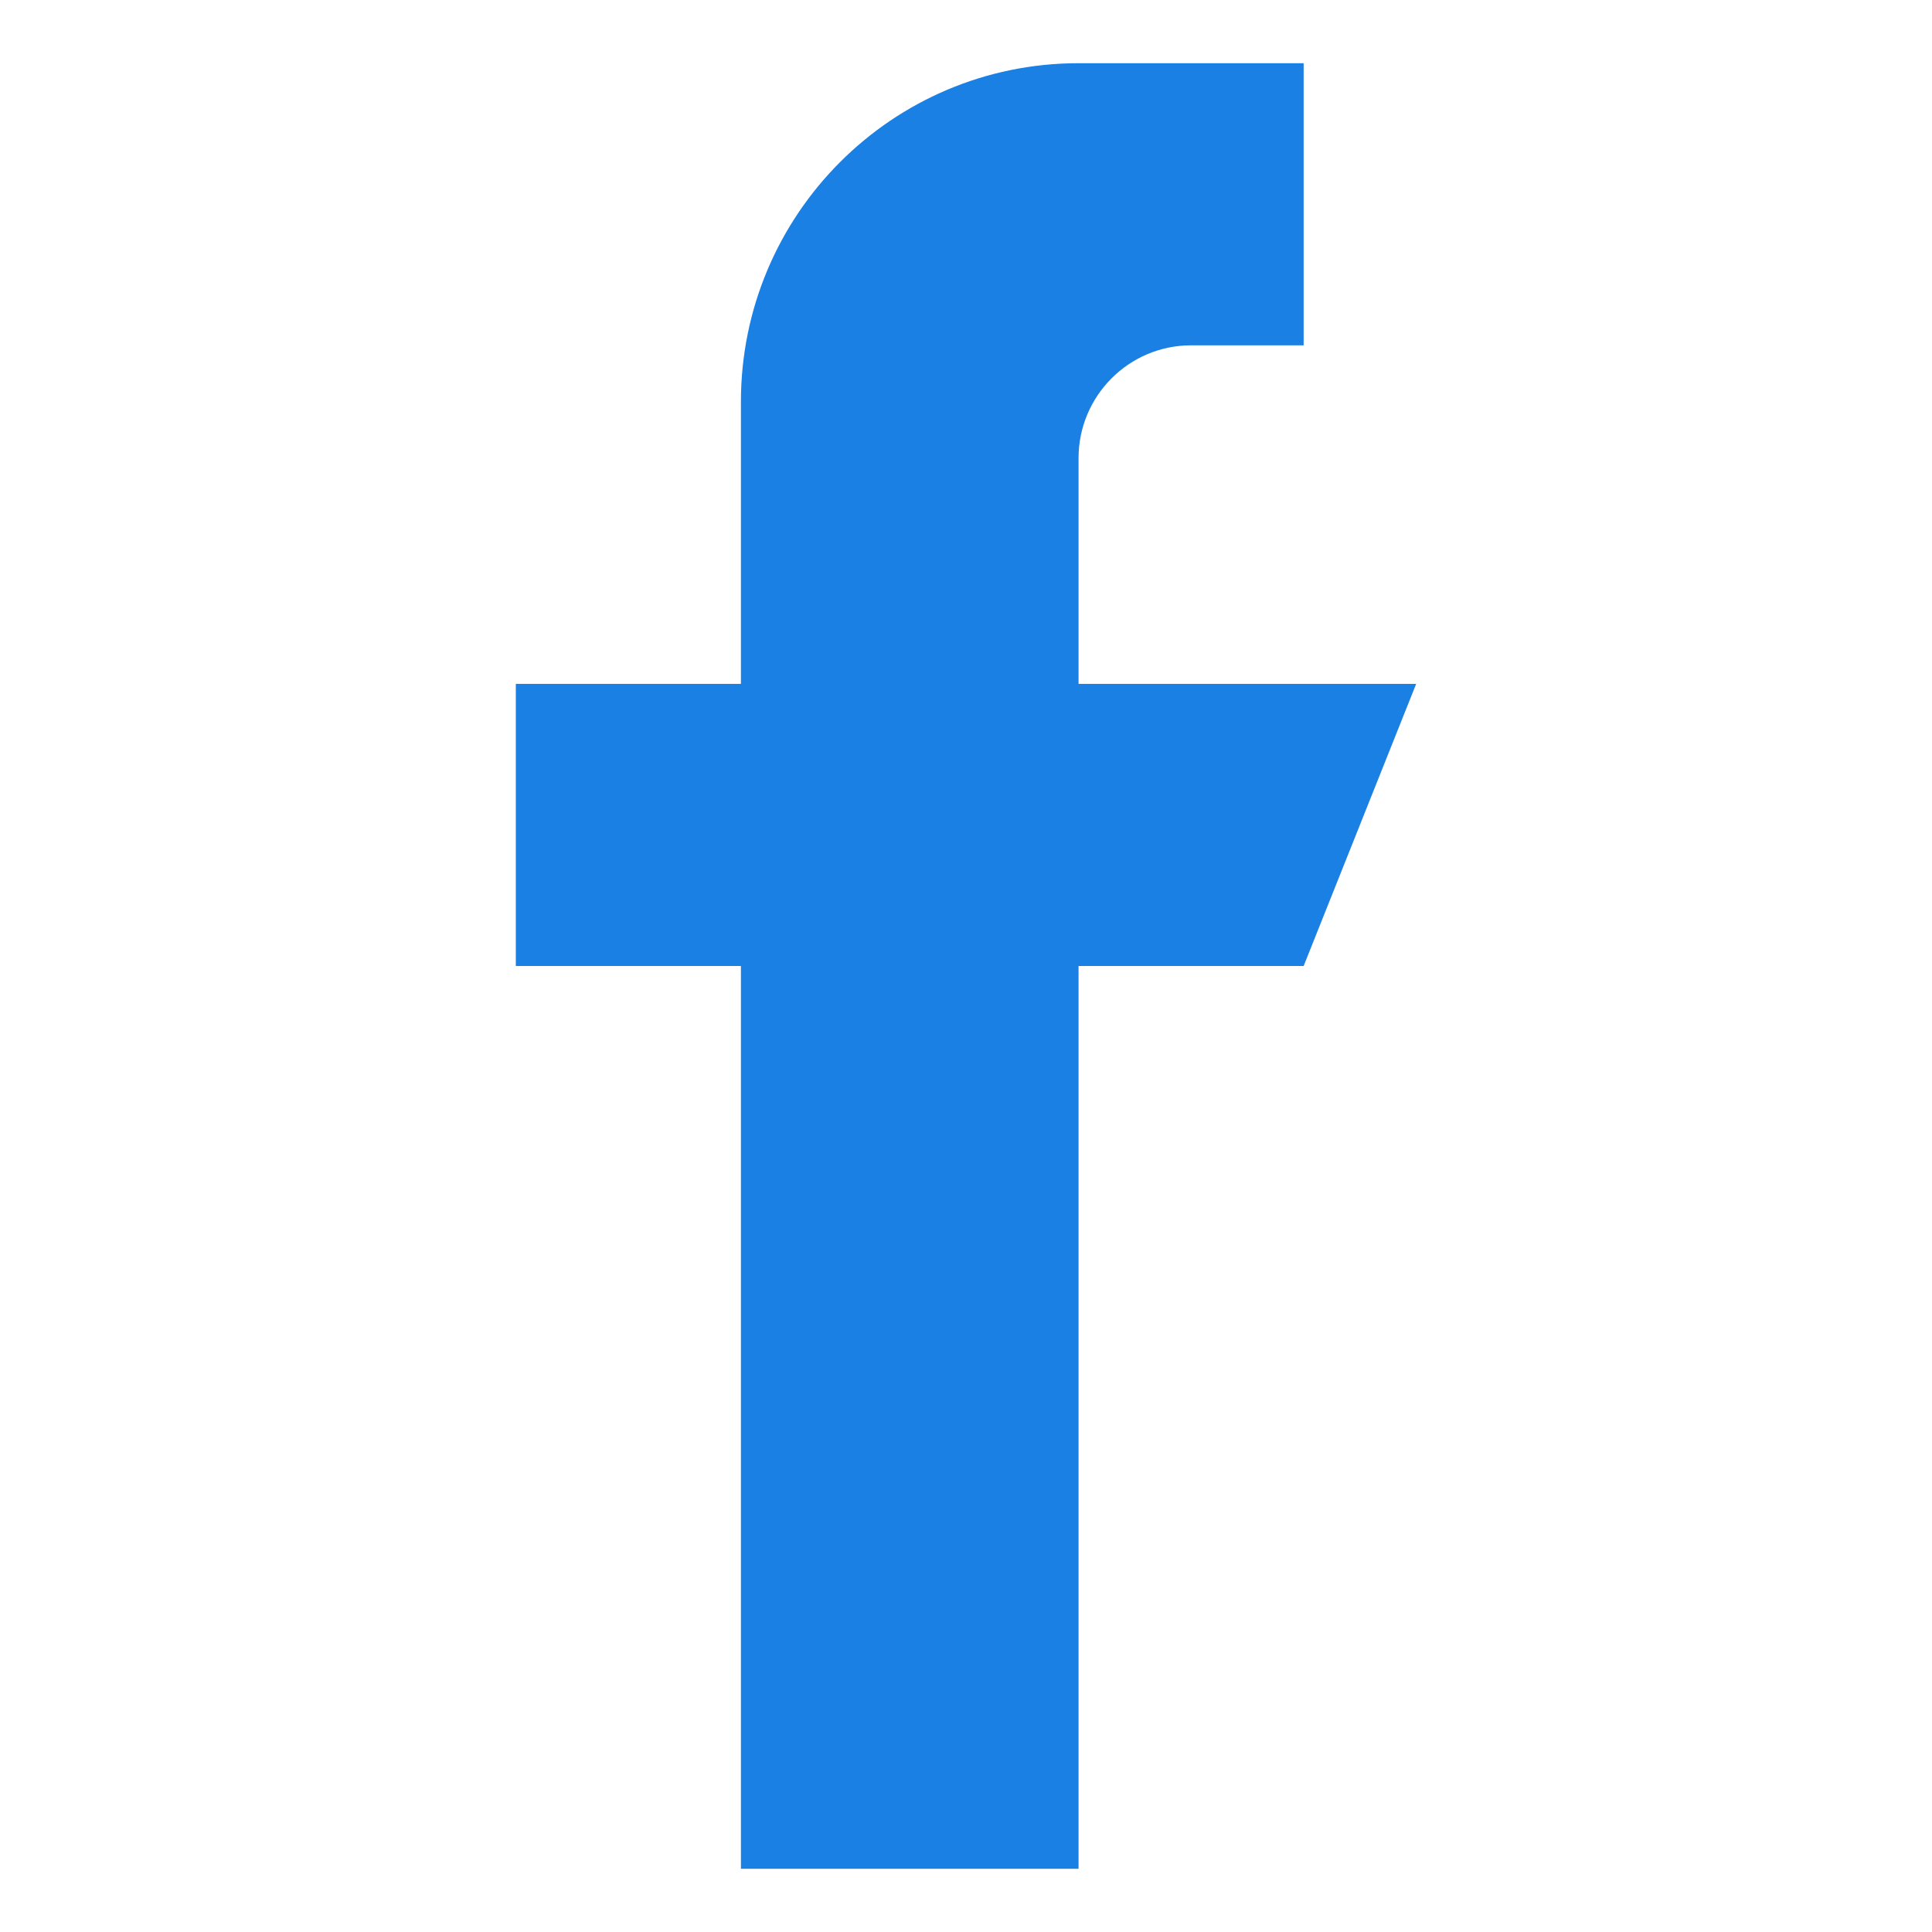
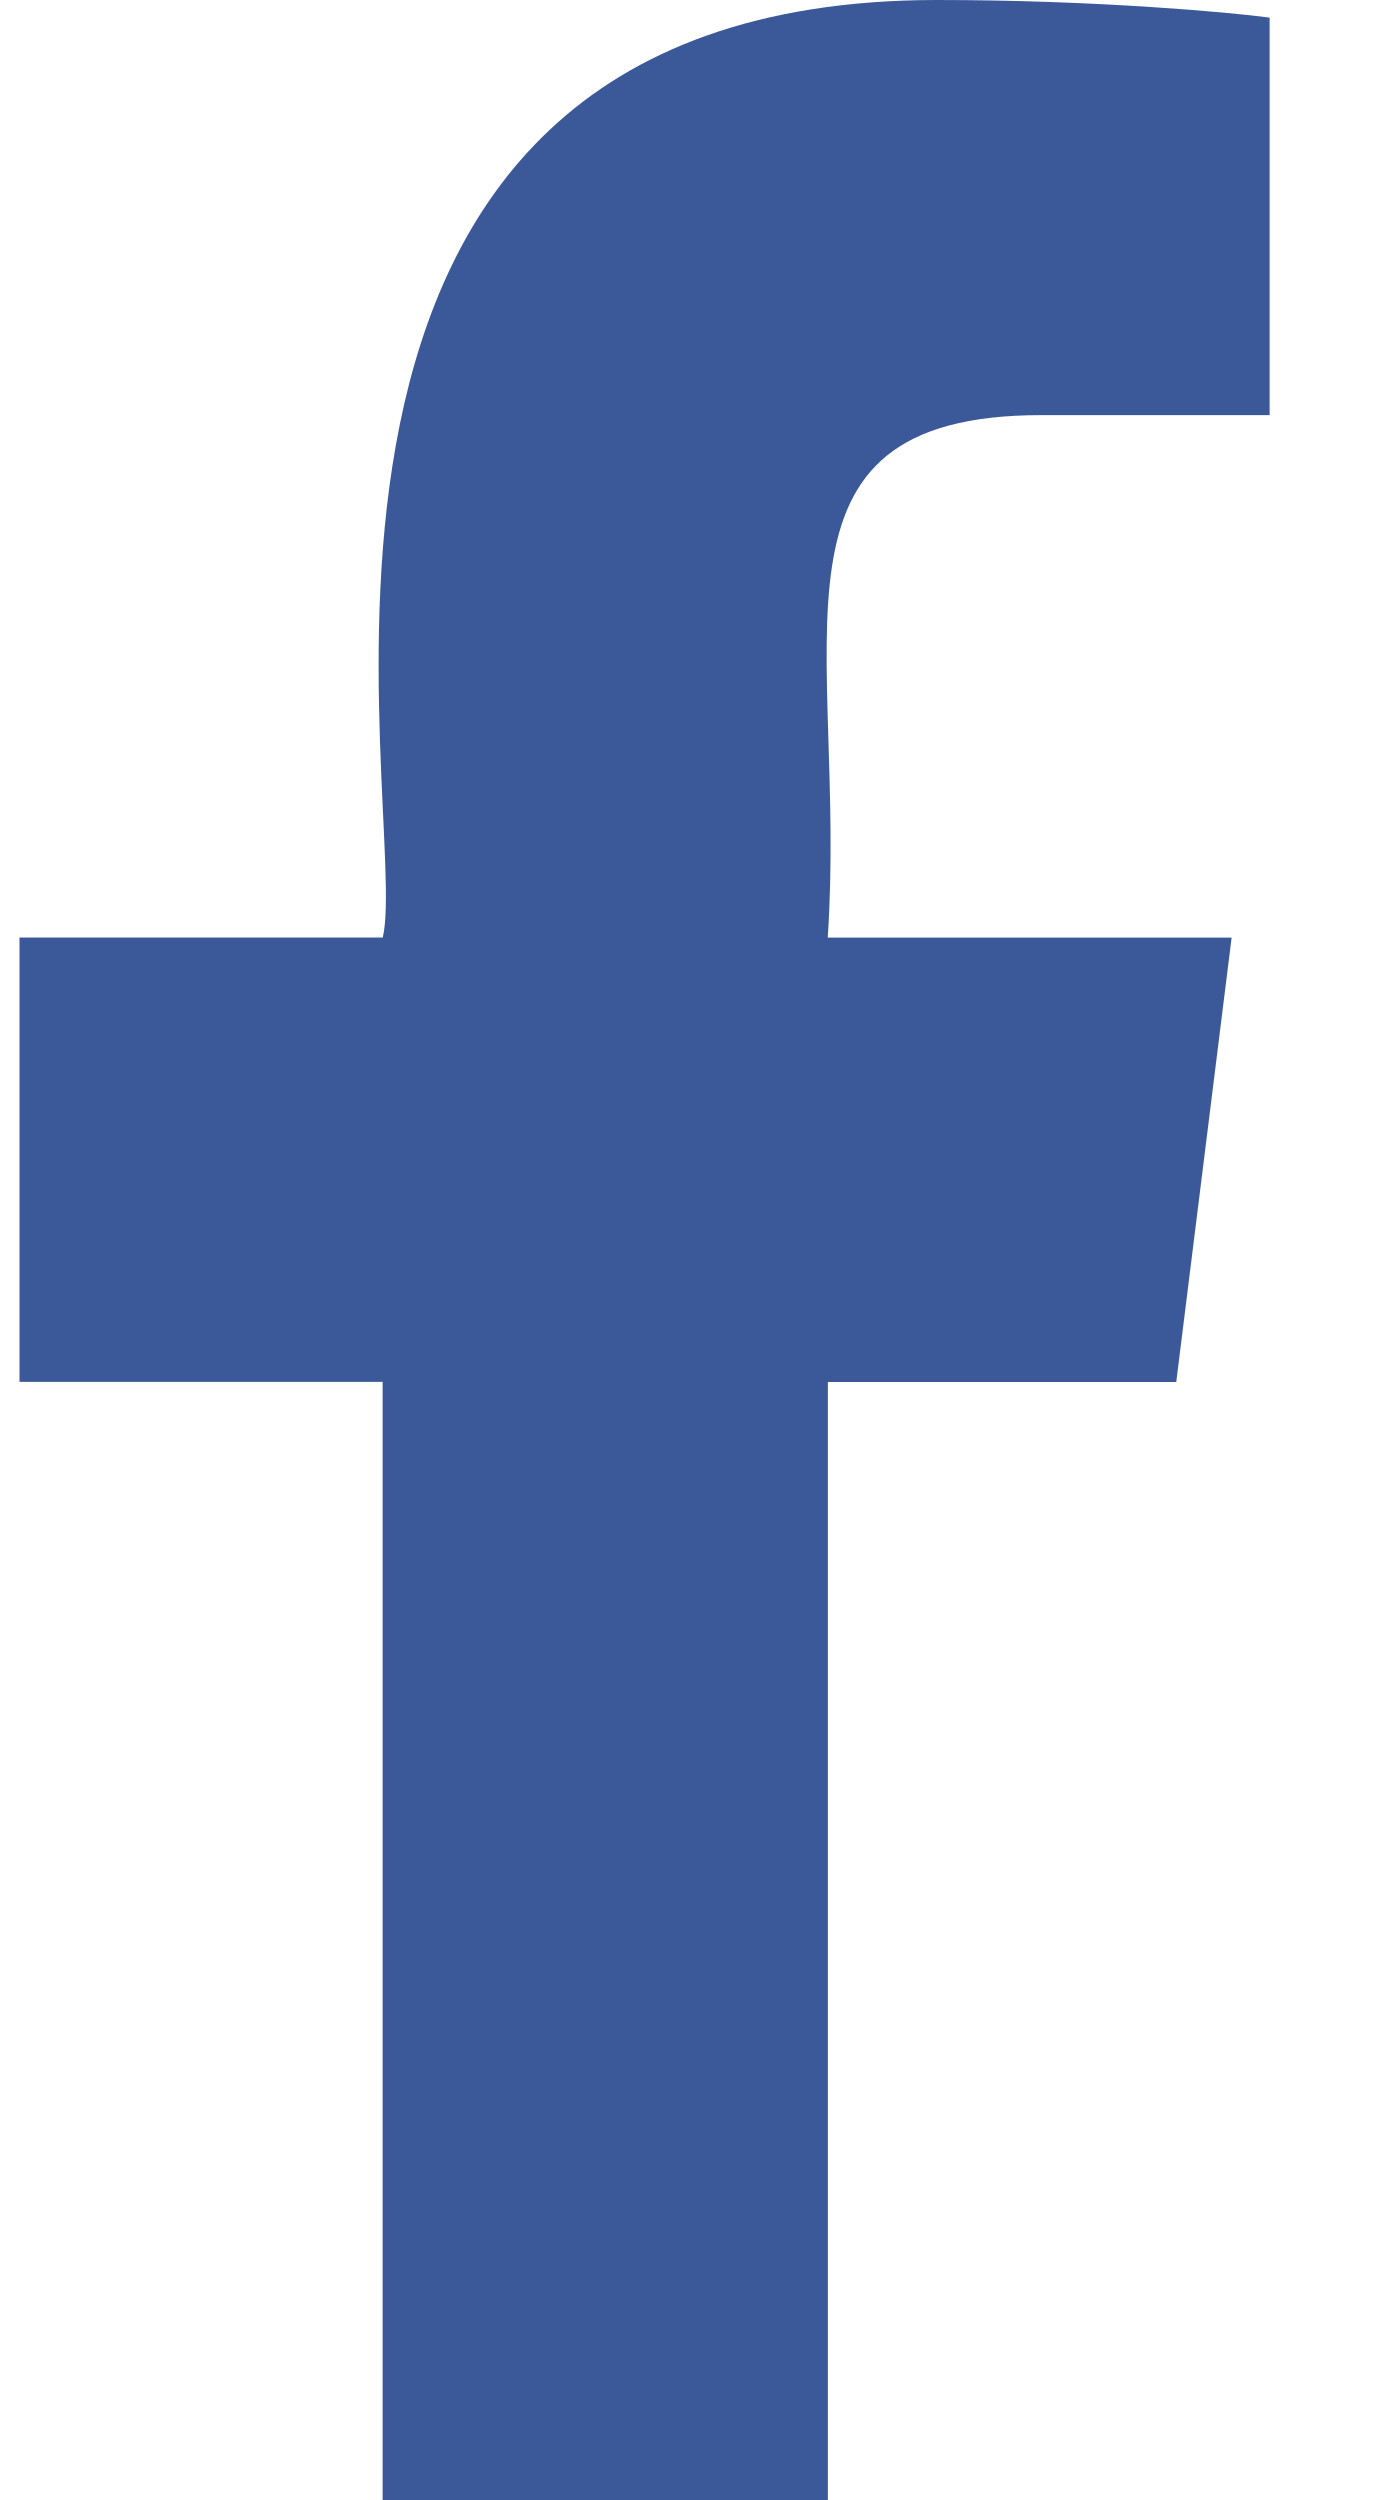
- <svg xmlns="http://www.w3.org/2000/svg" height="512px" style="enable-background:new 0 0 512 512;" version="1.1" viewBox="0 0 512 512" width="512px" xml:space="preserve">
-   <g id="_x38_0-facebook">
-     <g>
-       <g>
-         <path d="M375.301,181.236h-89.475v-59.813c0-16.51,13.359-29.908,29.828-29.908h29.824V16.75h-59.652     c-49.42,0-89.475,40.162-89.475,89.718v74.768h-59.654V256h59.654v239.25h89.475V256h59.652L375.301,181.236z M375.301,181.236" style="fill:#1B80E4;" />
-       </g>
-     </g>
-   </g>
-   <g id="Layer_1" />
+ <svg xmlns="http://www.w3.org/2000/svg" width="11" height="20" viewBox="0 0 11 20" fill="none">
+   <path d="M8.331 3.321H10.157V0.141C9.842 0.098 8.758 0 7.497 0C1.72 0 3.292 6.542 3.062 7.5H0.156V11.055H3.061V20H6.623V11.056H9.41L9.853 7.501H6.622C6.778 5.147 5.988 3.321 8.331 3.321Z" fill="#3B5999" />
</svg>
